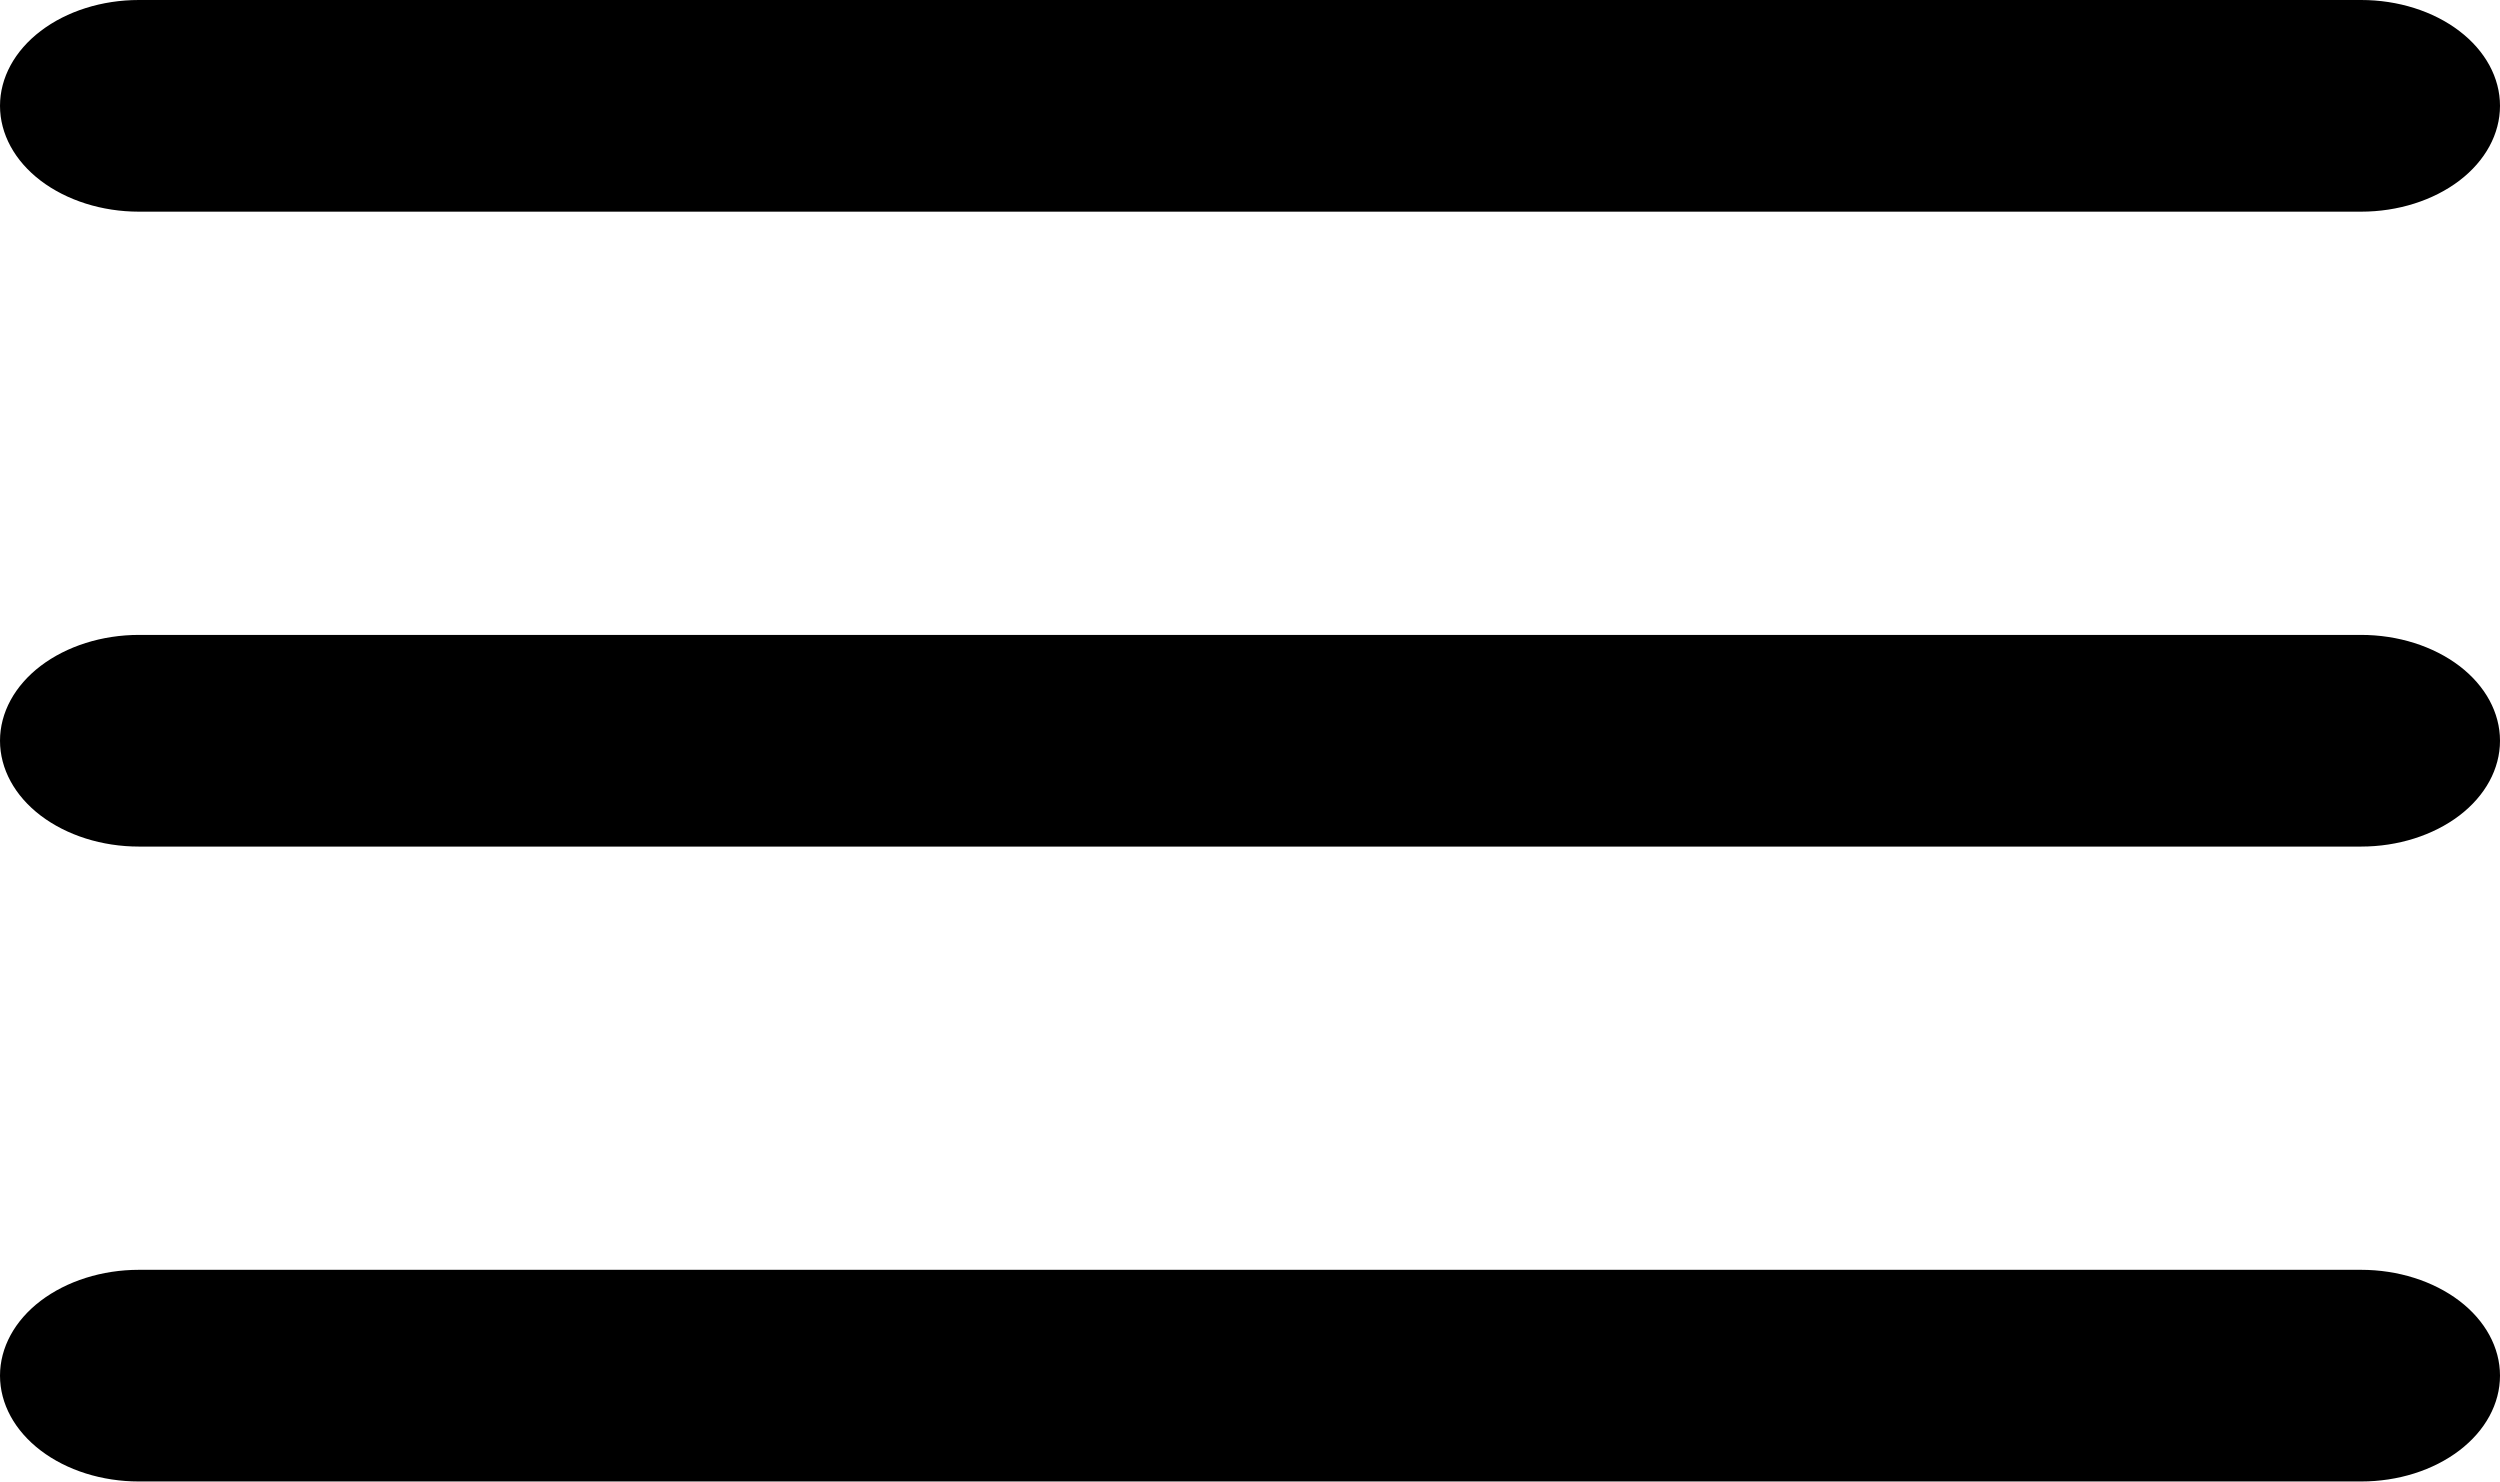
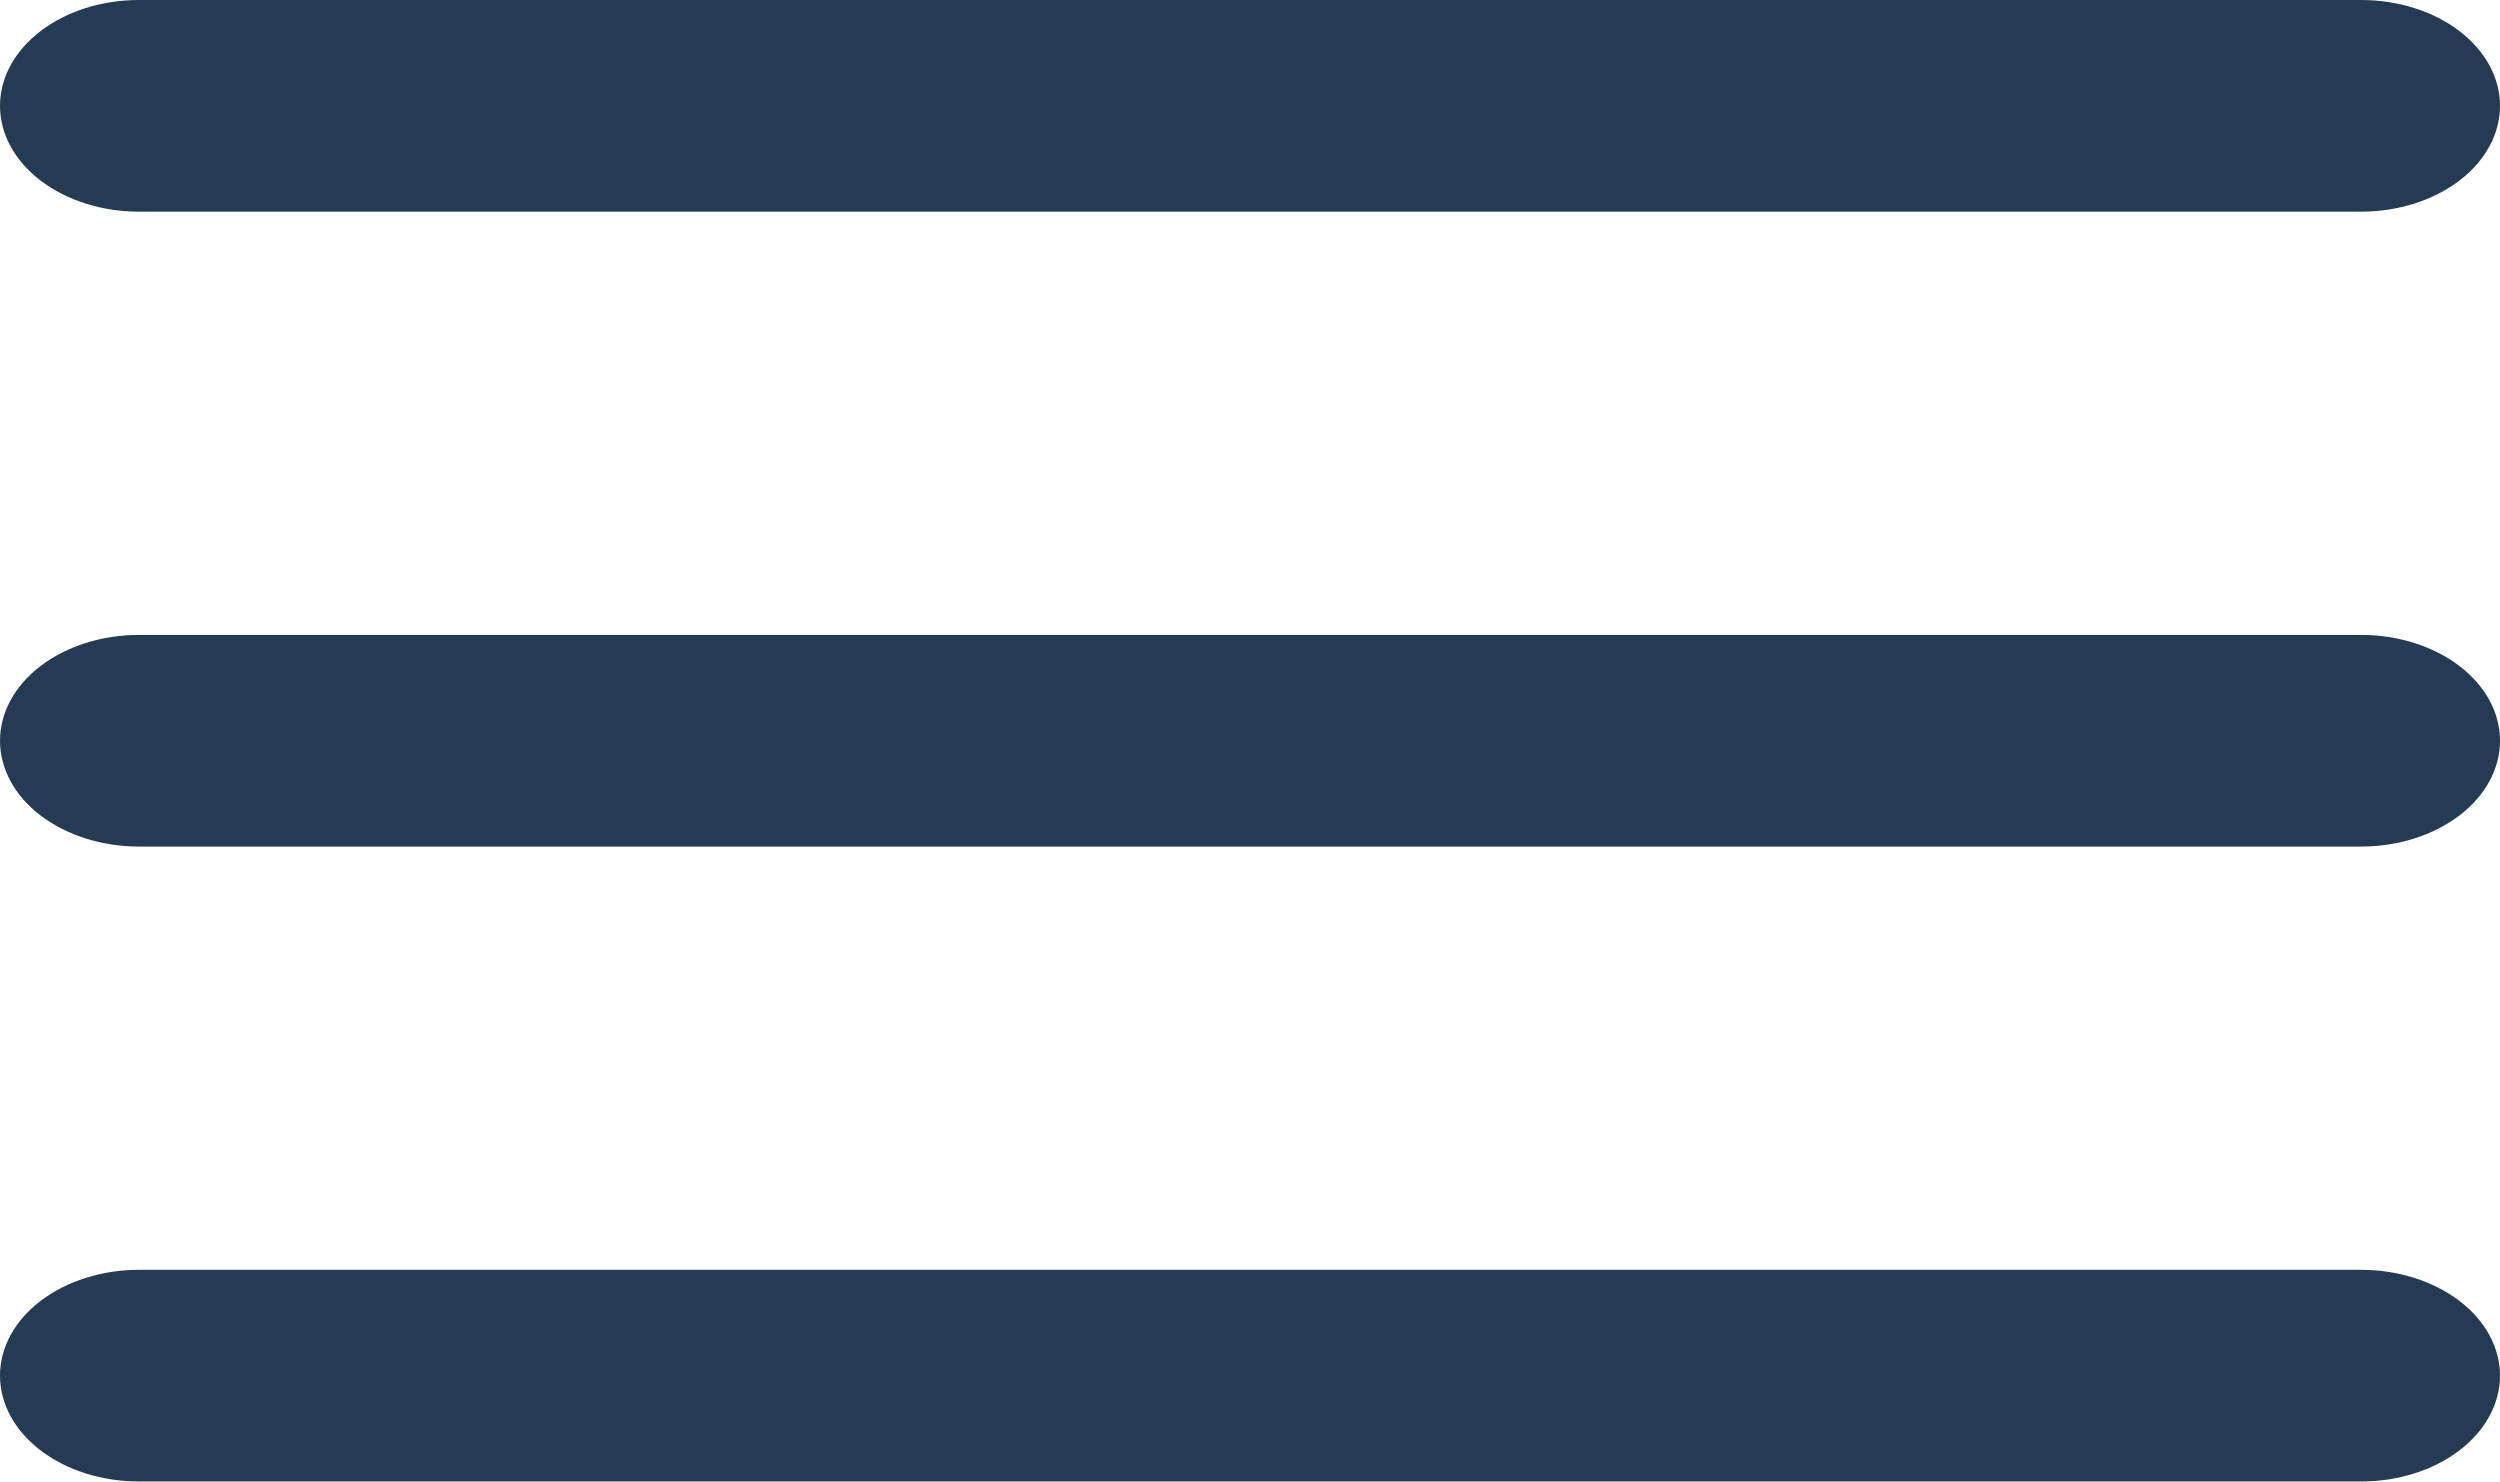
- <svg xmlns="http://www.w3.org/2000/svg" width="27" height="16" viewBox="0 0 27 16" fill="currentColor">
+ <svg xmlns="http://www.w3.org/2000/svg" width="27" height="16" viewBox="0 0 27 16" fill="#243B53">
  <path id="top" fill-rule="evenodd" clip-rule="evenodd" d="M1.5 0H25.5C25.898 0 26.279 0.12 26.561 0.335C26.842 0.549 27 0.84 27 1.143C27 1.446 26.842 1.737 26.561 1.951C26.279 2.165 25.898 2.286 25.5 2.286H1.5C1.102 2.286 0.721 2.165 0.439 1.951C0.158 1.737 0 1.446 0 1.143C0 0.84 0.158 0.549 0.439 0.335C0.721 0.12 1.102 0 1.5 0Z" />
  <path id="middle" fill-rule="evenodd" clip-rule="evenodd" d="M1.5 6.857H25.5C25.898 6.857 26.279 6.978 26.561 7.192C26.842 7.406 27 7.697 27 8C27 8.303 26.842 8.594 26.561 8.808C26.279 9.022 25.898 9.143 25.5 9.143H1.5C1.102 9.143 0.721 9.022 0.439 8.808C0.158 8.594 0 8.303 0 8C0 7.697 0.158 7.406 0.439 7.192C0.721 6.978 1.102 6.857 1.5 6.857Z" />
  <path id="bottom" fill-rule="evenodd" clip-rule="evenodd" d="M1.5 13.714H25.5C25.898 13.714 26.279 13.835 26.561 14.049C26.842 14.263 27 14.554 27 14.857C27 15.16 26.842 15.451 26.561 15.665C26.279 15.88 25.898 16 25.5 16H1.5C1.102 16 0.721 15.88 0.439 15.665C0.158 15.451 0 15.16 0 14.857C0 14.554 0.158 14.263 0.439 14.049C0.721 13.835 1.102 13.714 1.5 13.714Z" />
</svg>
